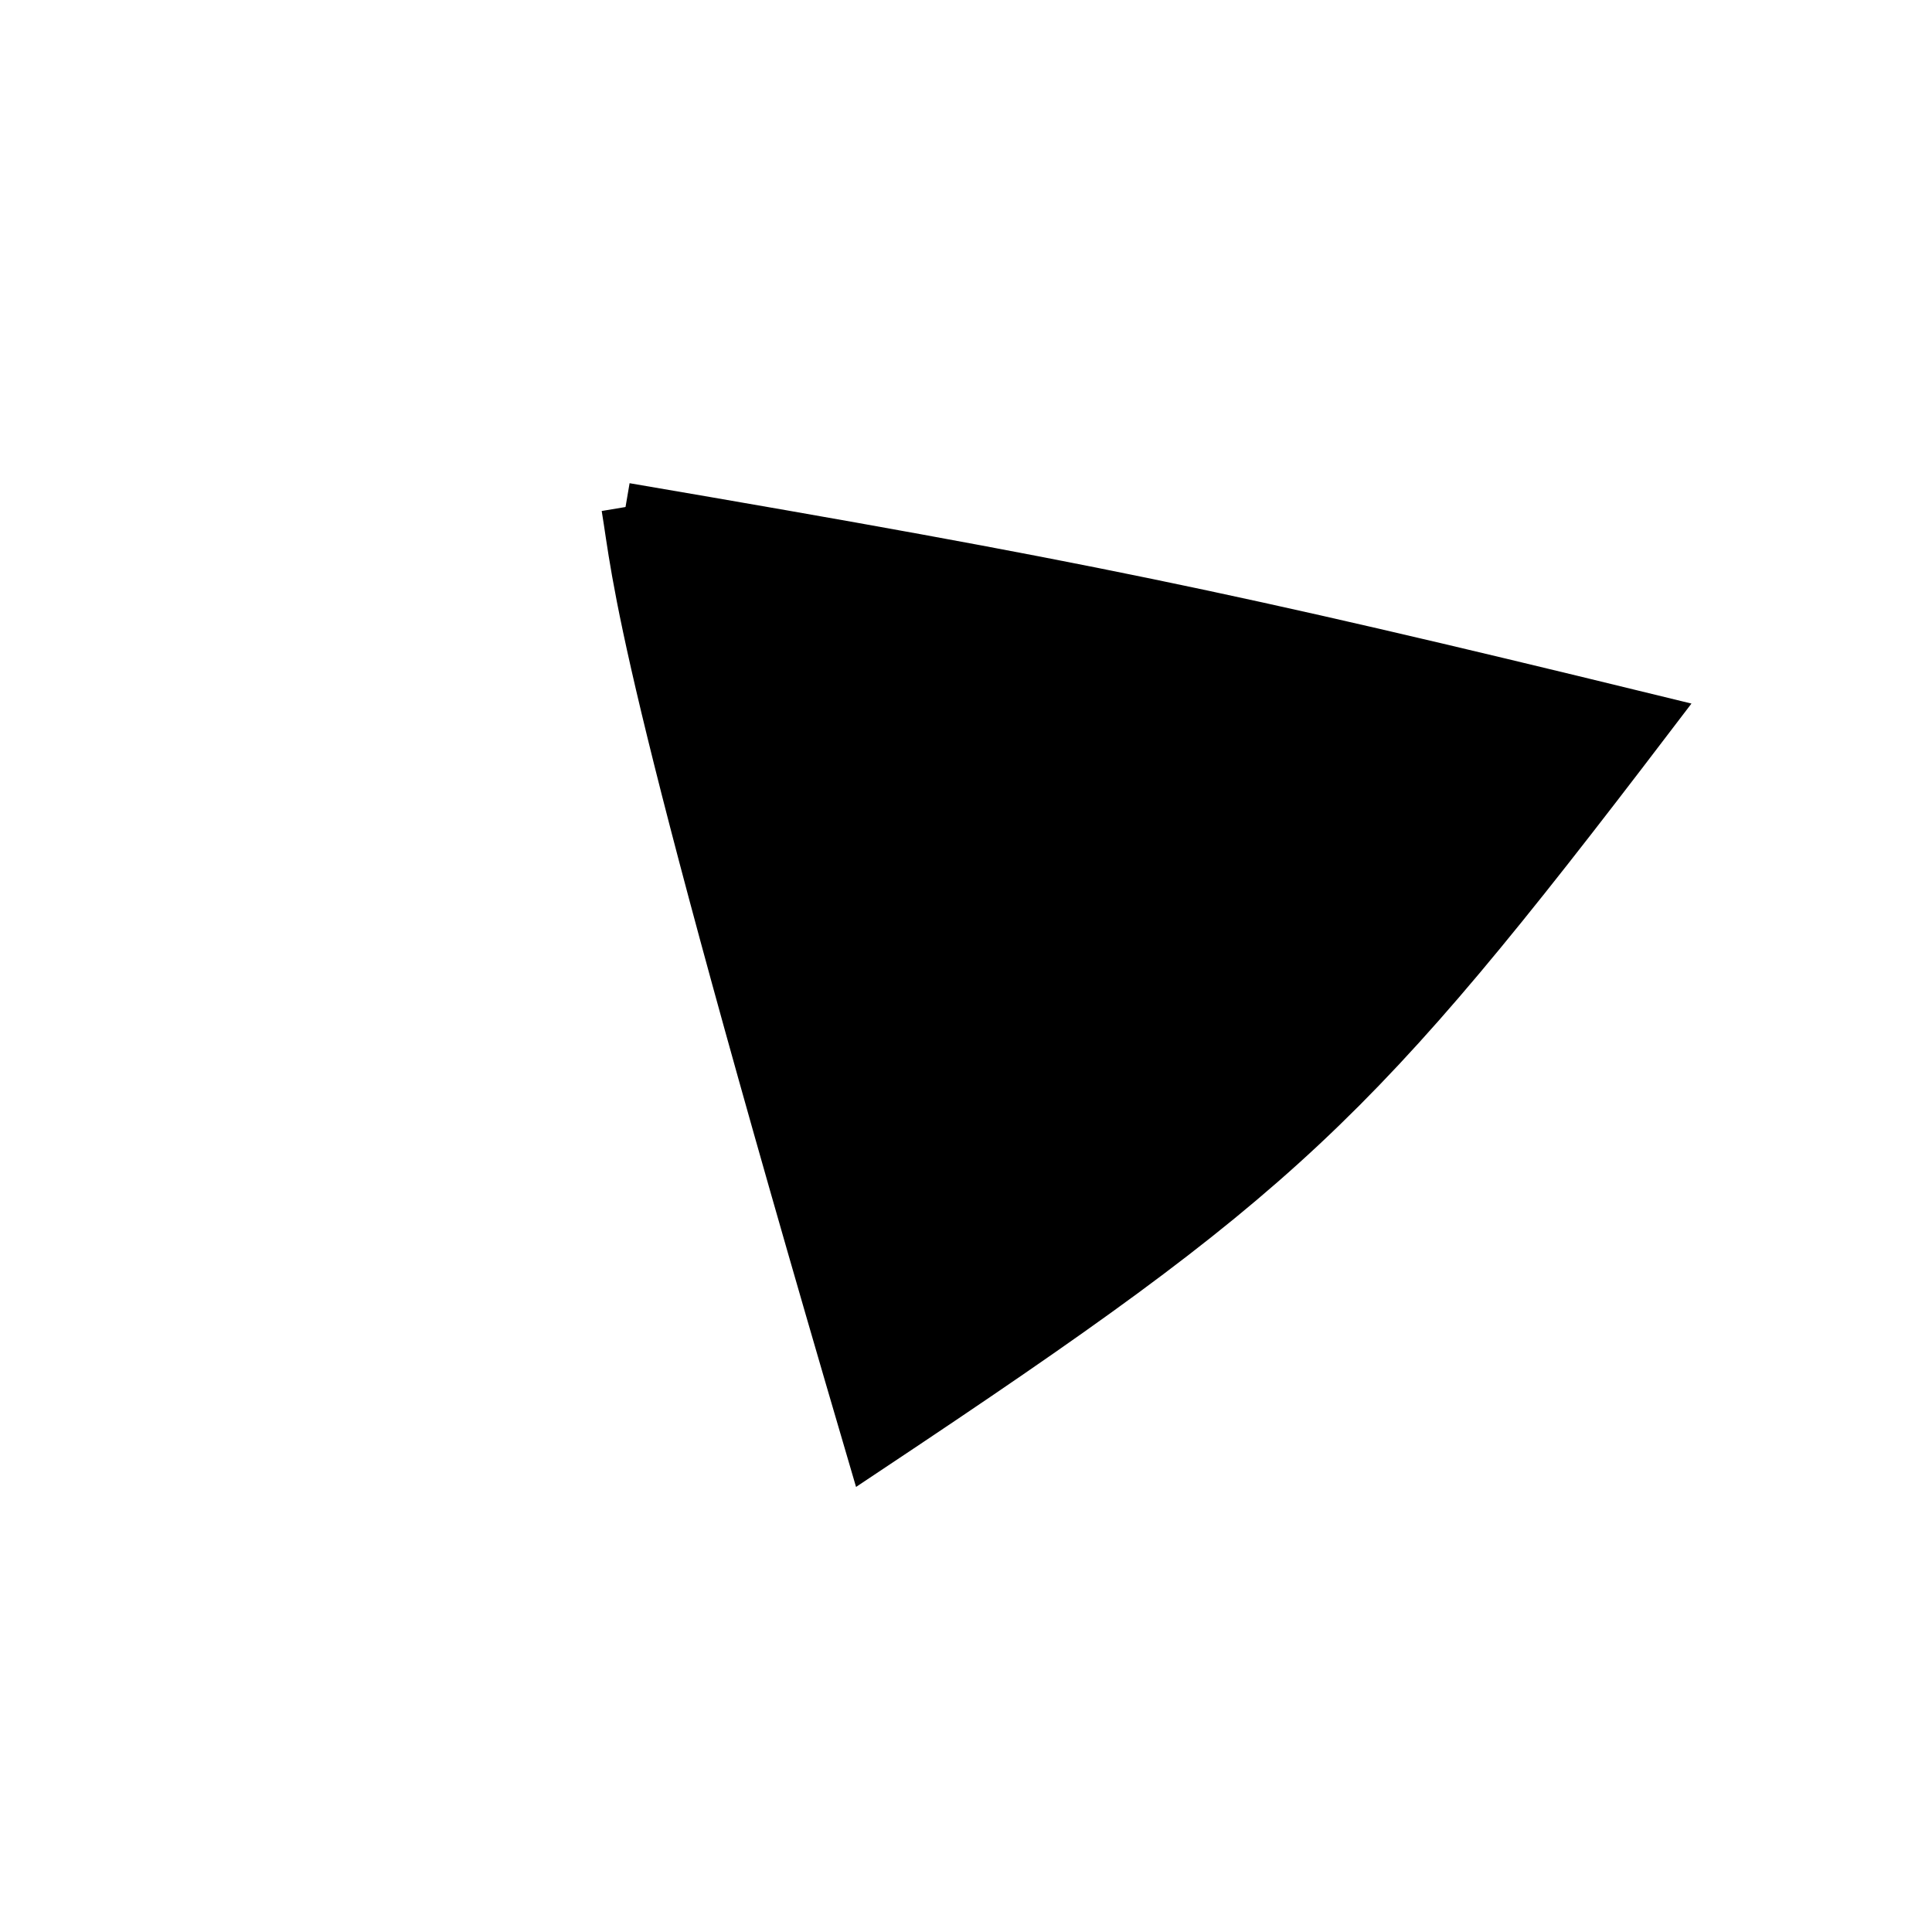
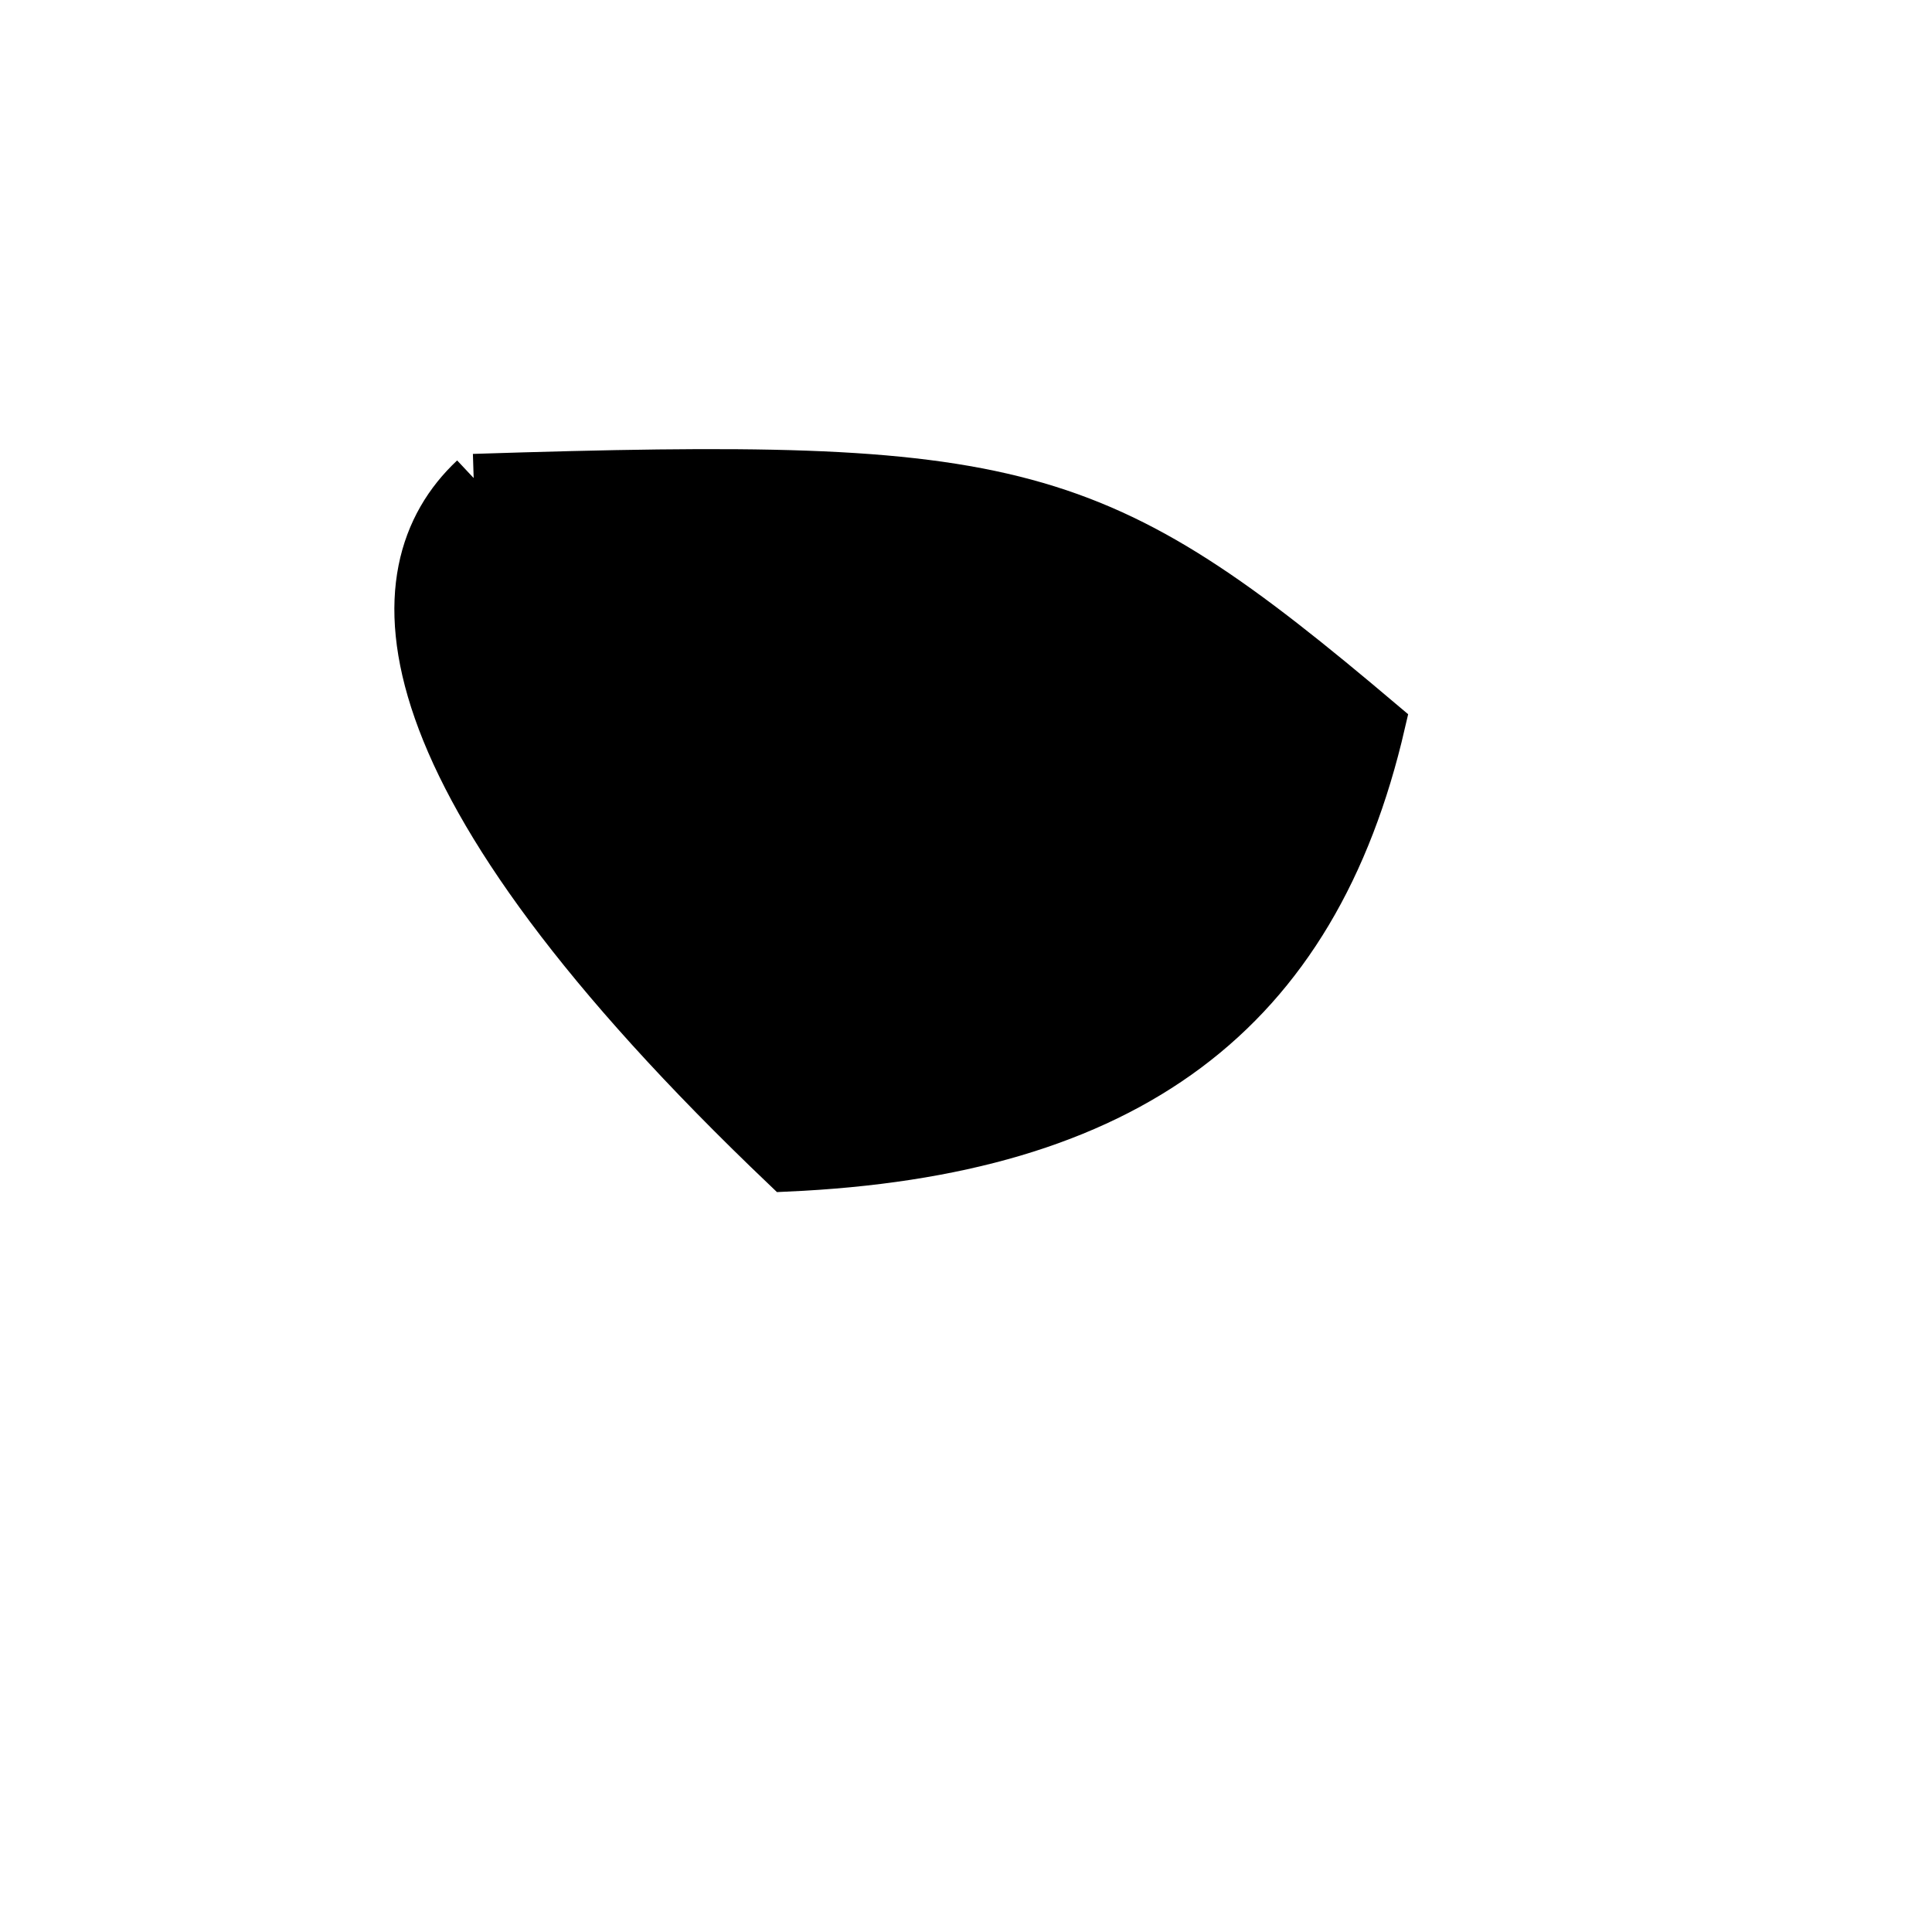
<svg xmlns="http://www.w3.org/2000/svg" width="200px" height="200px" viewBox="0 0 200 200" version="1.1">
-   <path d="M 64.754 52.486C 111.546 60.476 126.759 63.613 170.796 74.356 C 140.172 114.543 132.57 121.662 90.059 149.963 C 65.969 67.927 65.969 59.765 64.754 52.486" fill="black" stroke="black" stroke-width="5" />
+   <path d="M 49.034 49.487C 105.737 47.681 113.247 49.709 142.992 74.86 C 136.051 104.871 116.754 119.279 81.383 120.859 C 38.673 80.161 38.673 59.207 49.034 49.487" fill="black" stroke-dasharray="[0,0]" stroke="black" stroke-width="5" />
</svg>
